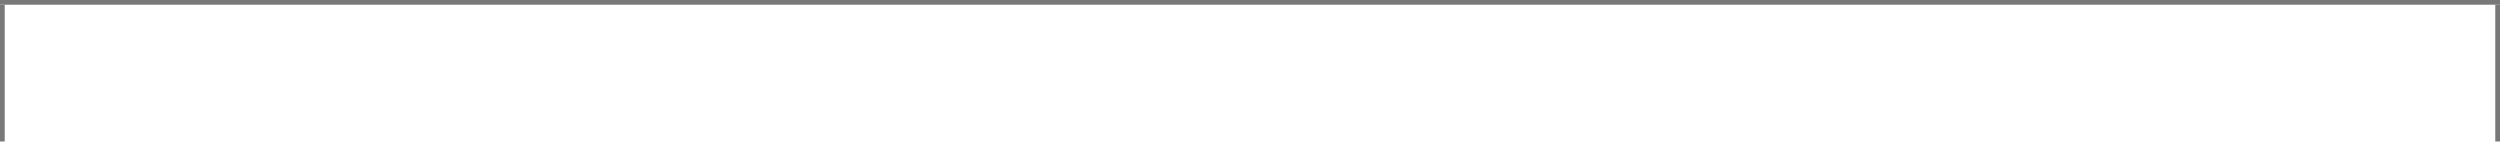
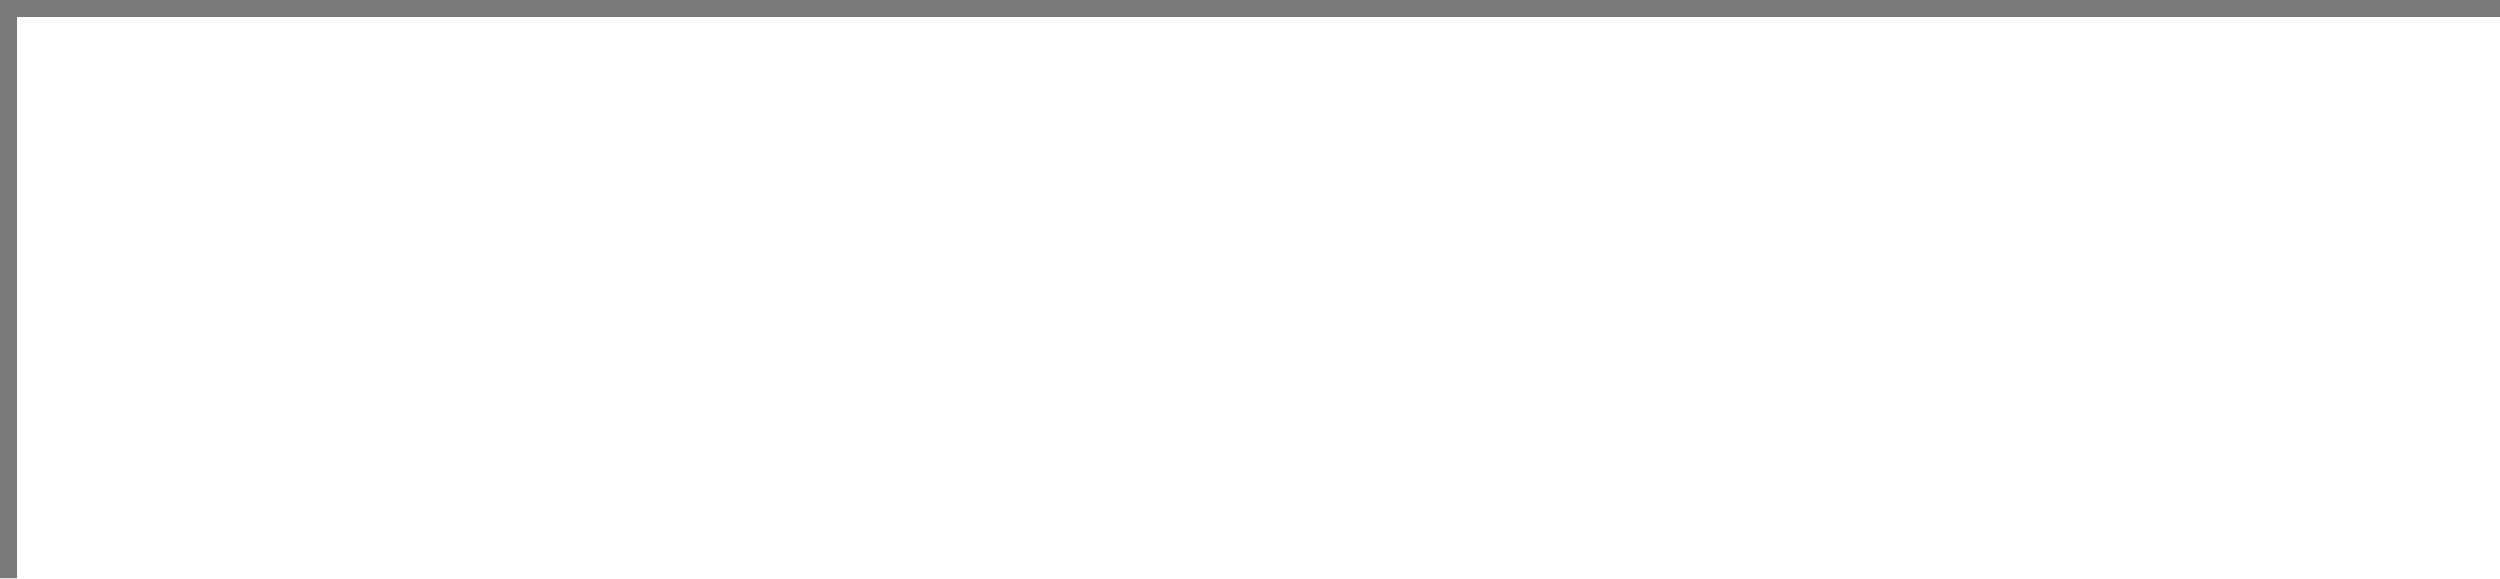
- <svg xmlns="http://www.w3.org/2000/svg" version="1.1" width="530px" height="30px" viewBox="147 372 530 30">
-   <path d="M 1 1  L 529 1  L 529 30  L 1 30  L 1 1  Z " fill-rule="nonzero" fill="rgba(255, 255, 255, 1)" stroke="none" transform="matrix(1 0 0 1 147 372 )" class="fill" />
-   <path d="M 0.5 1  L 0.5 30  " stroke-width="1" stroke-dasharray="0" stroke="rgba(121, 121, 121, 1)" fill="none" transform="matrix(1 0 0 1 147 372 )" class="stroke" />
-   <path d="M 0 0.5  L 530 0.5  " stroke-width="1" stroke-dasharray="0" stroke="rgba(121, 121, 121, 1)" fill="none" transform="matrix(1 0 0 1 147 372 )" class="stroke" />
-   <path d="M 529.5 1  L 529.5 30  " stroke-width="1" stroke-dasharray="0" stroke="rgba(121, 121, 121, 1)" fill="none" transform="matrix(1 0 0 1 147 372 )" class="stroke" />
+ <svg xmlns="http://www.w3.org/2000/svg" version="1.1" width="147px" height="34px" viewBox="0 154 147 34">
+   <path d="M 1 1  L 147 1  L 147 34  L 1 34  L 1 1  Z " fill-rule="nonzero" fill="rgba(255, 255, 255, 1)" stroke="none" transform="matrix(1 0 0 1 0 154 )" class="fill" />
+   <path d="M 0.5 1  L 0.5 34  " stroke-width="1" stroke-dasharray="0" stroke="rgba(121, 121, 121, 1)" fill="none" transform="matrix(1 0 0 1 0 154 )" class="stroke" />
+   <path d="M 0 0.5  L 147 0.5  " stroke-width="1" stroke-dasharray="0" stroke="rgba(121, 121, 121, 1)" fill="none" transform="matrix(1 0 0 1 0 154 )" class="stroke" />
</svg>
